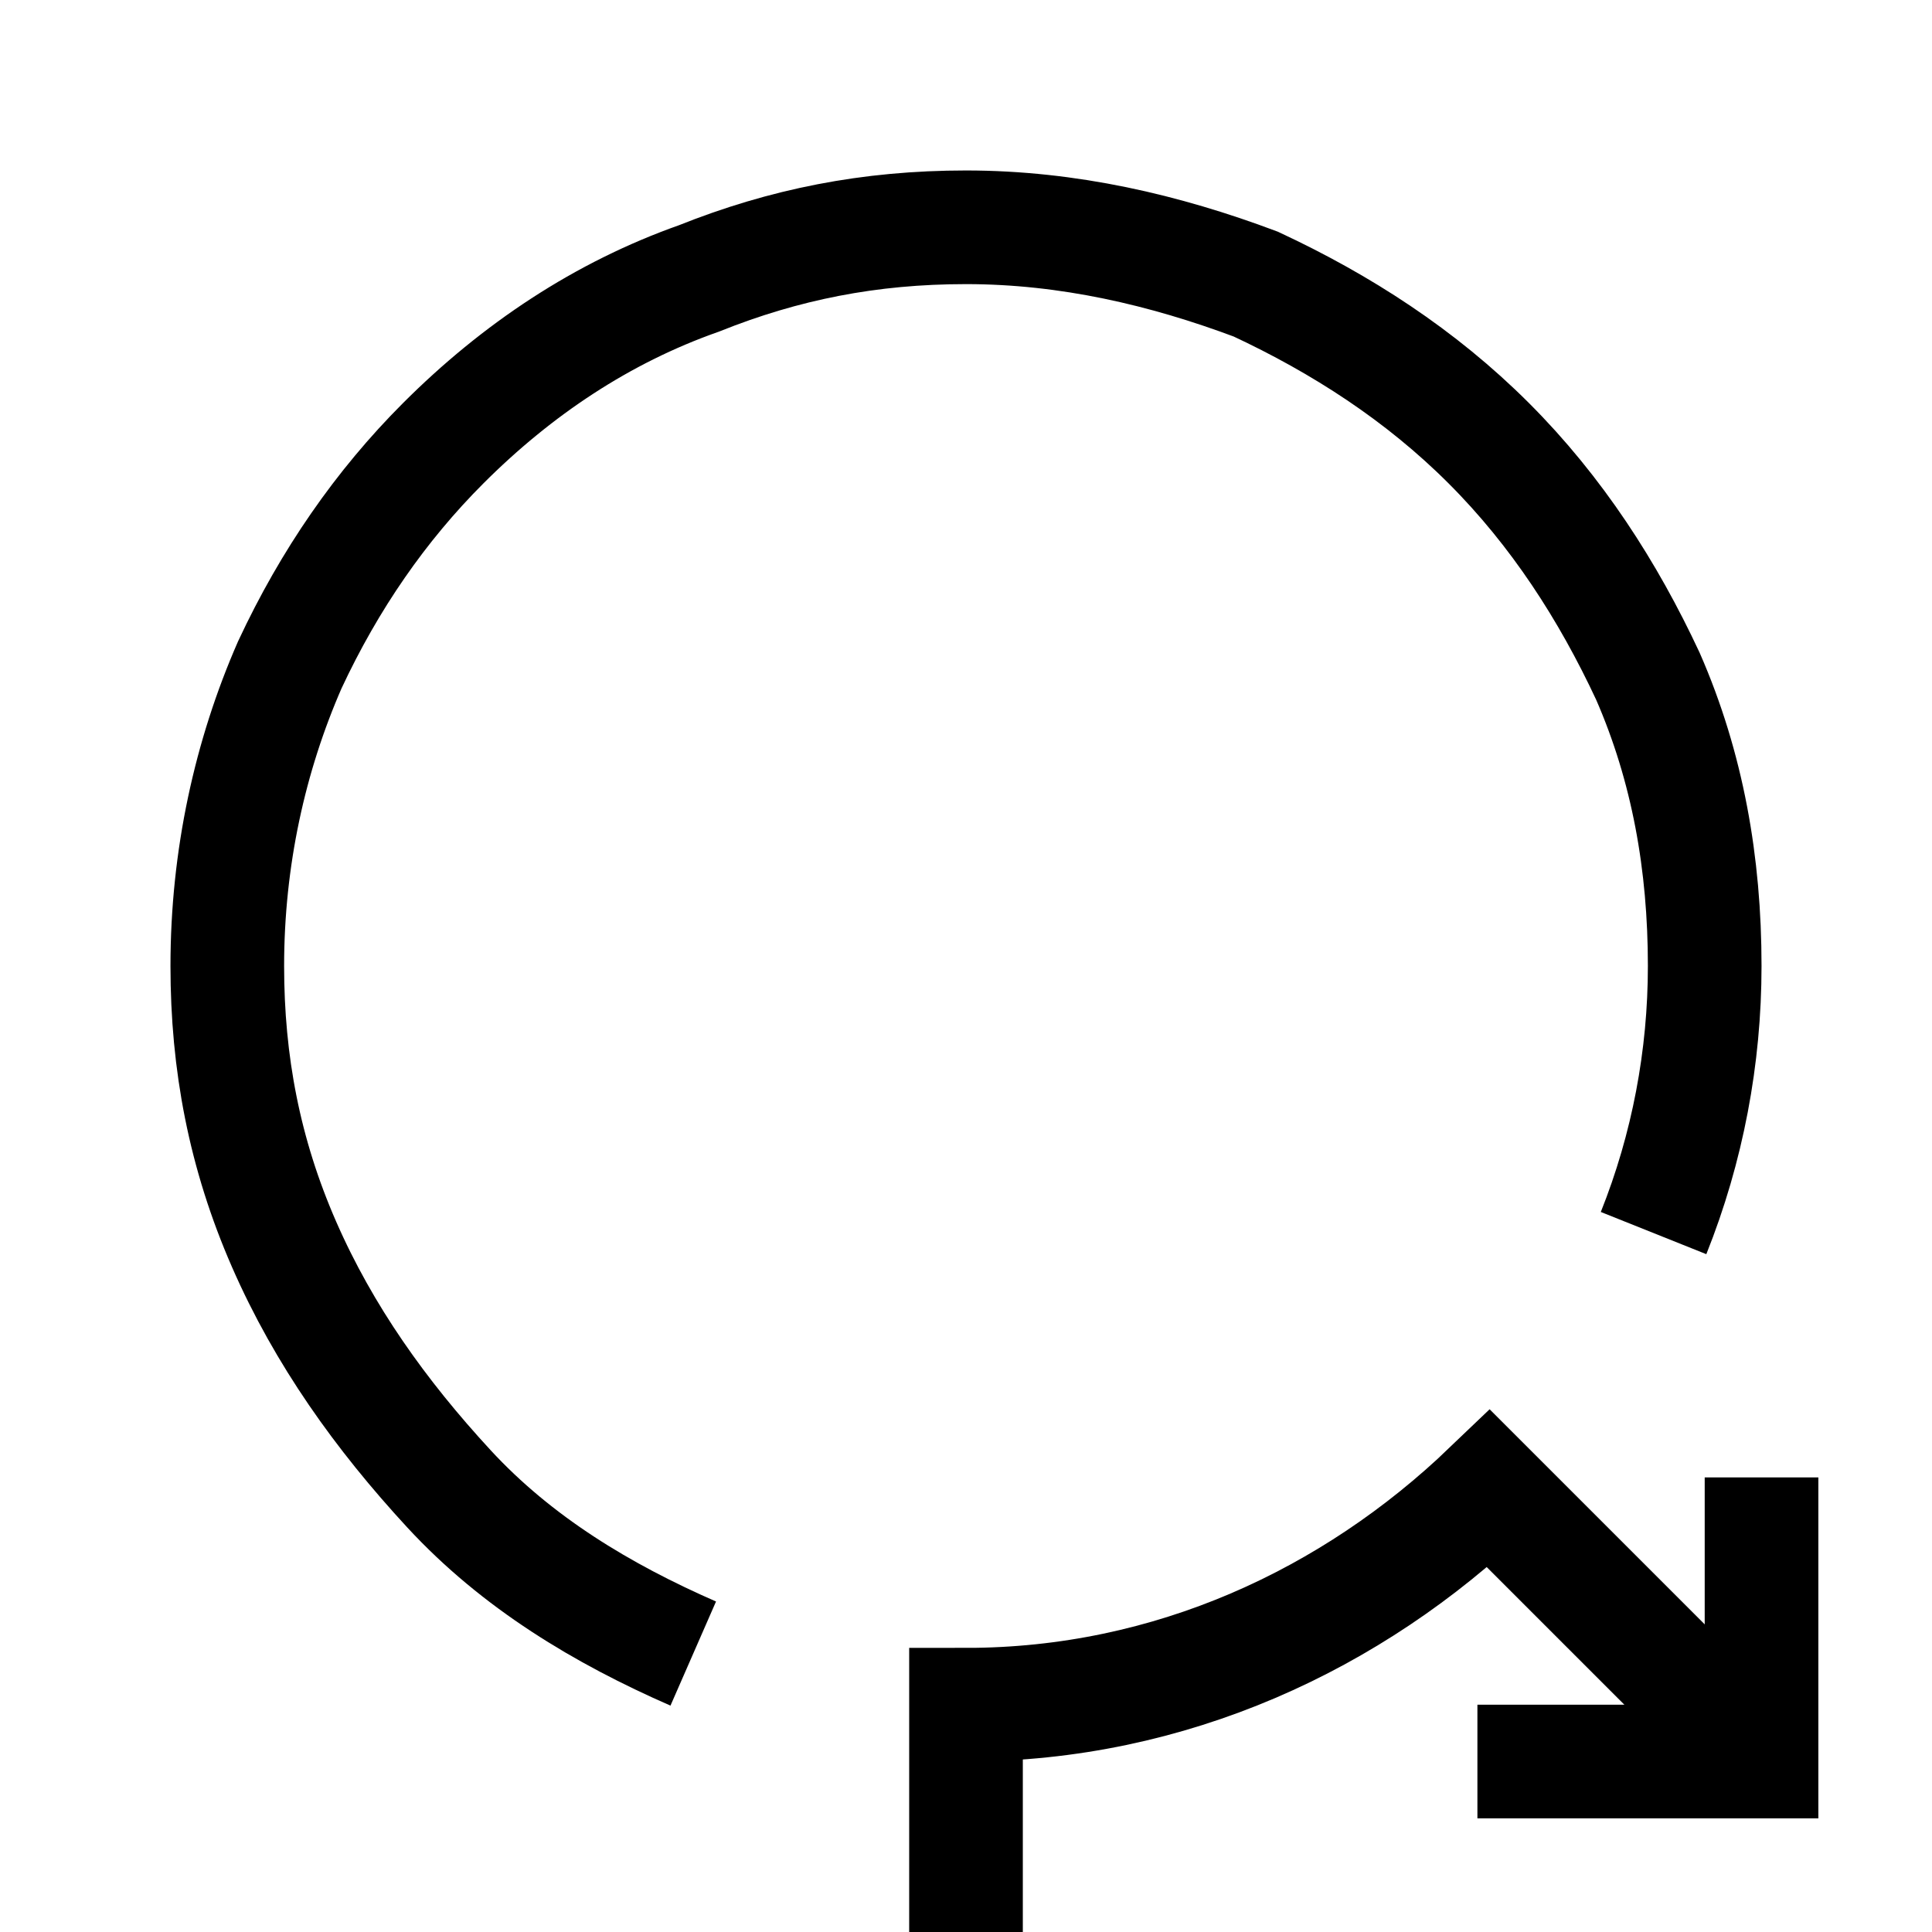
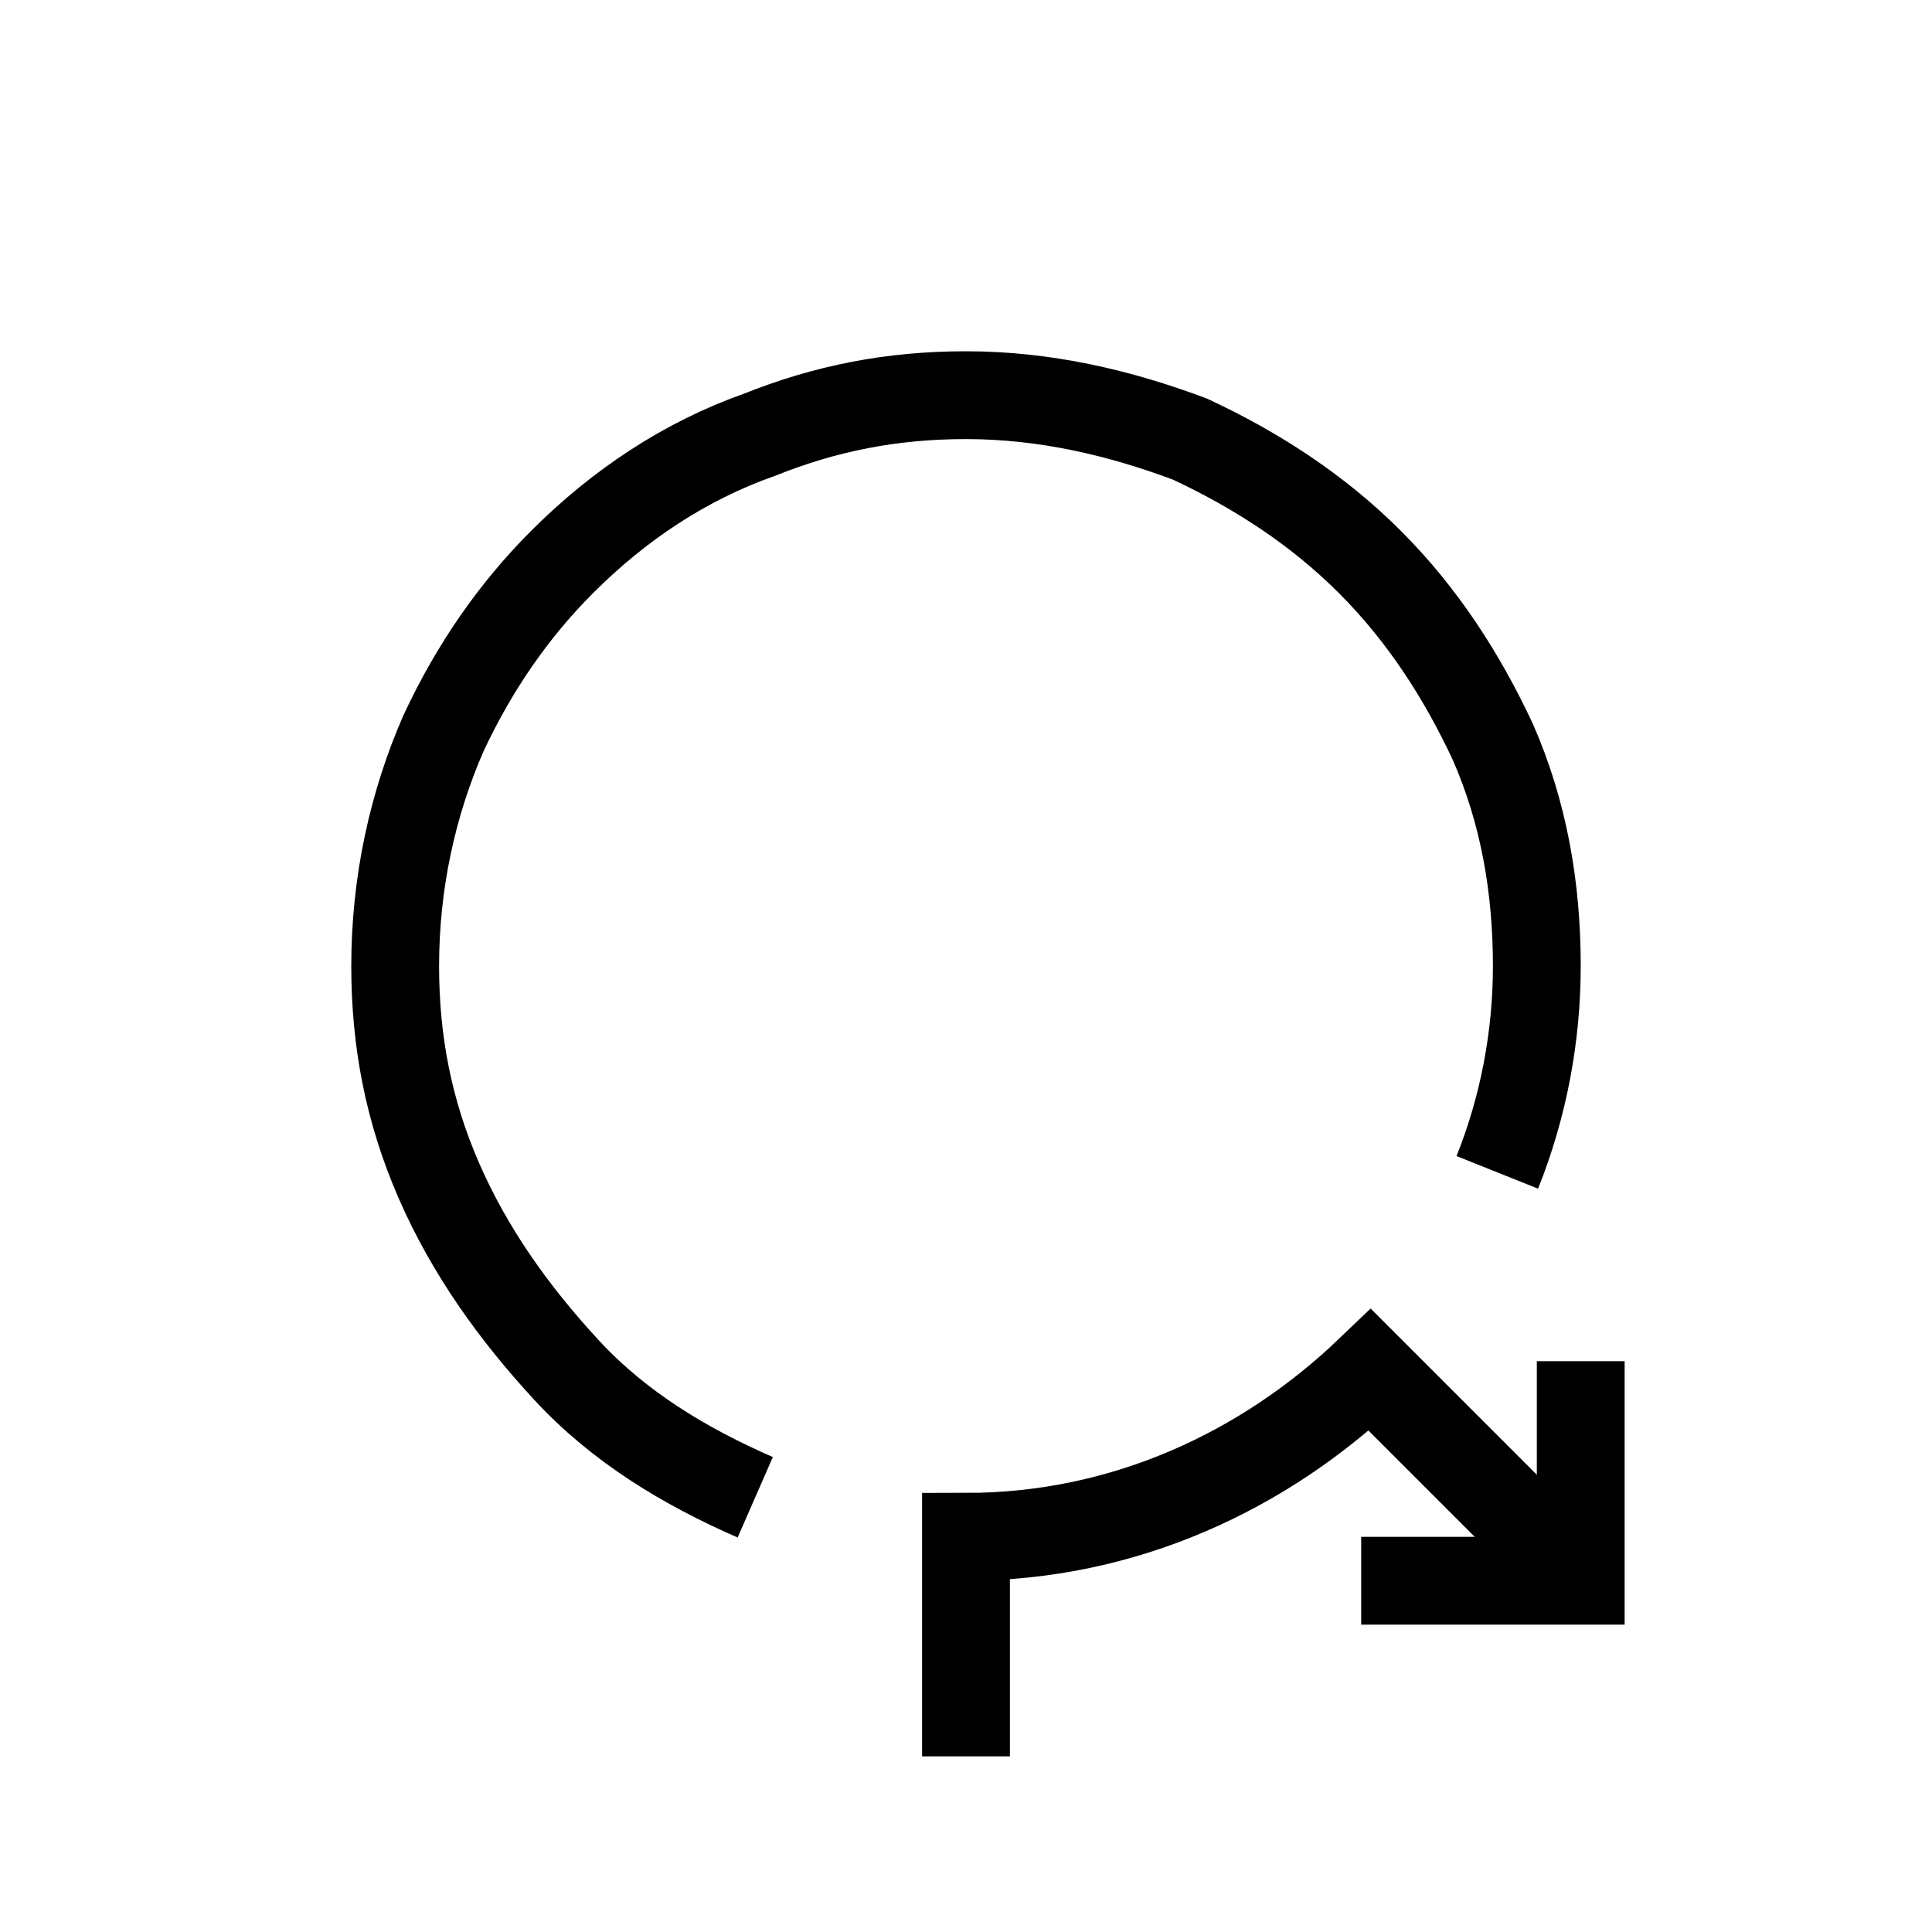
- <svg xmlns="http://www.w3.org/2000/svg" version="1.1" id="Layer_1" x="0px" y="0px" viewBox="8 8 34 34" style="enable-background:new 0 0 50 50;" xml:space="preserve">
+ <svg xmlns="http://www.w3.org/2000/svg" version="1.1" id="Layer_1" x="0px" y="0px" viewBox="3 3 44 44" style="enable-background:new 0 0 50 50;" xml:space="preserve">
  <style type="text/css">
	.st0{fill:none;stroke:#000000;stroke-width:2;stroke-miterlimit:10;}
</style>
  <path class="st0" d="M25,43v-5c3.6,0,6.8-1.5,9.2-3.8L36,36l3,3" />
  <polyline class="st0" points="34,39 39,39 39,34 " />
  <path class="st0" d="M20.2,37.1c-1.6-0.7-3.1-1.6-4.3-2.9s-2.2-2.7-2.9-4.3C12.3,28.3,12,26.7,12,25c0-1.9,0.4-3.7,1.1-5.3  c0.7-1.5,1.6-2.8,2.7-3.9c1.3-1.3,2.8-2.3,4.5-2.9c1.5-0.6,3-0.9,4.7-0.9c1.8,0,3.5,0.4,5.1,1c1.5,0.7,2.9,1.6,4.1,2.8  s2.1,2.6,2.8,4.1c0.7,1.6,1,3.3,1,5.1c0,1.6-0.3,3.2-0.9,4.7" />
</svg>
